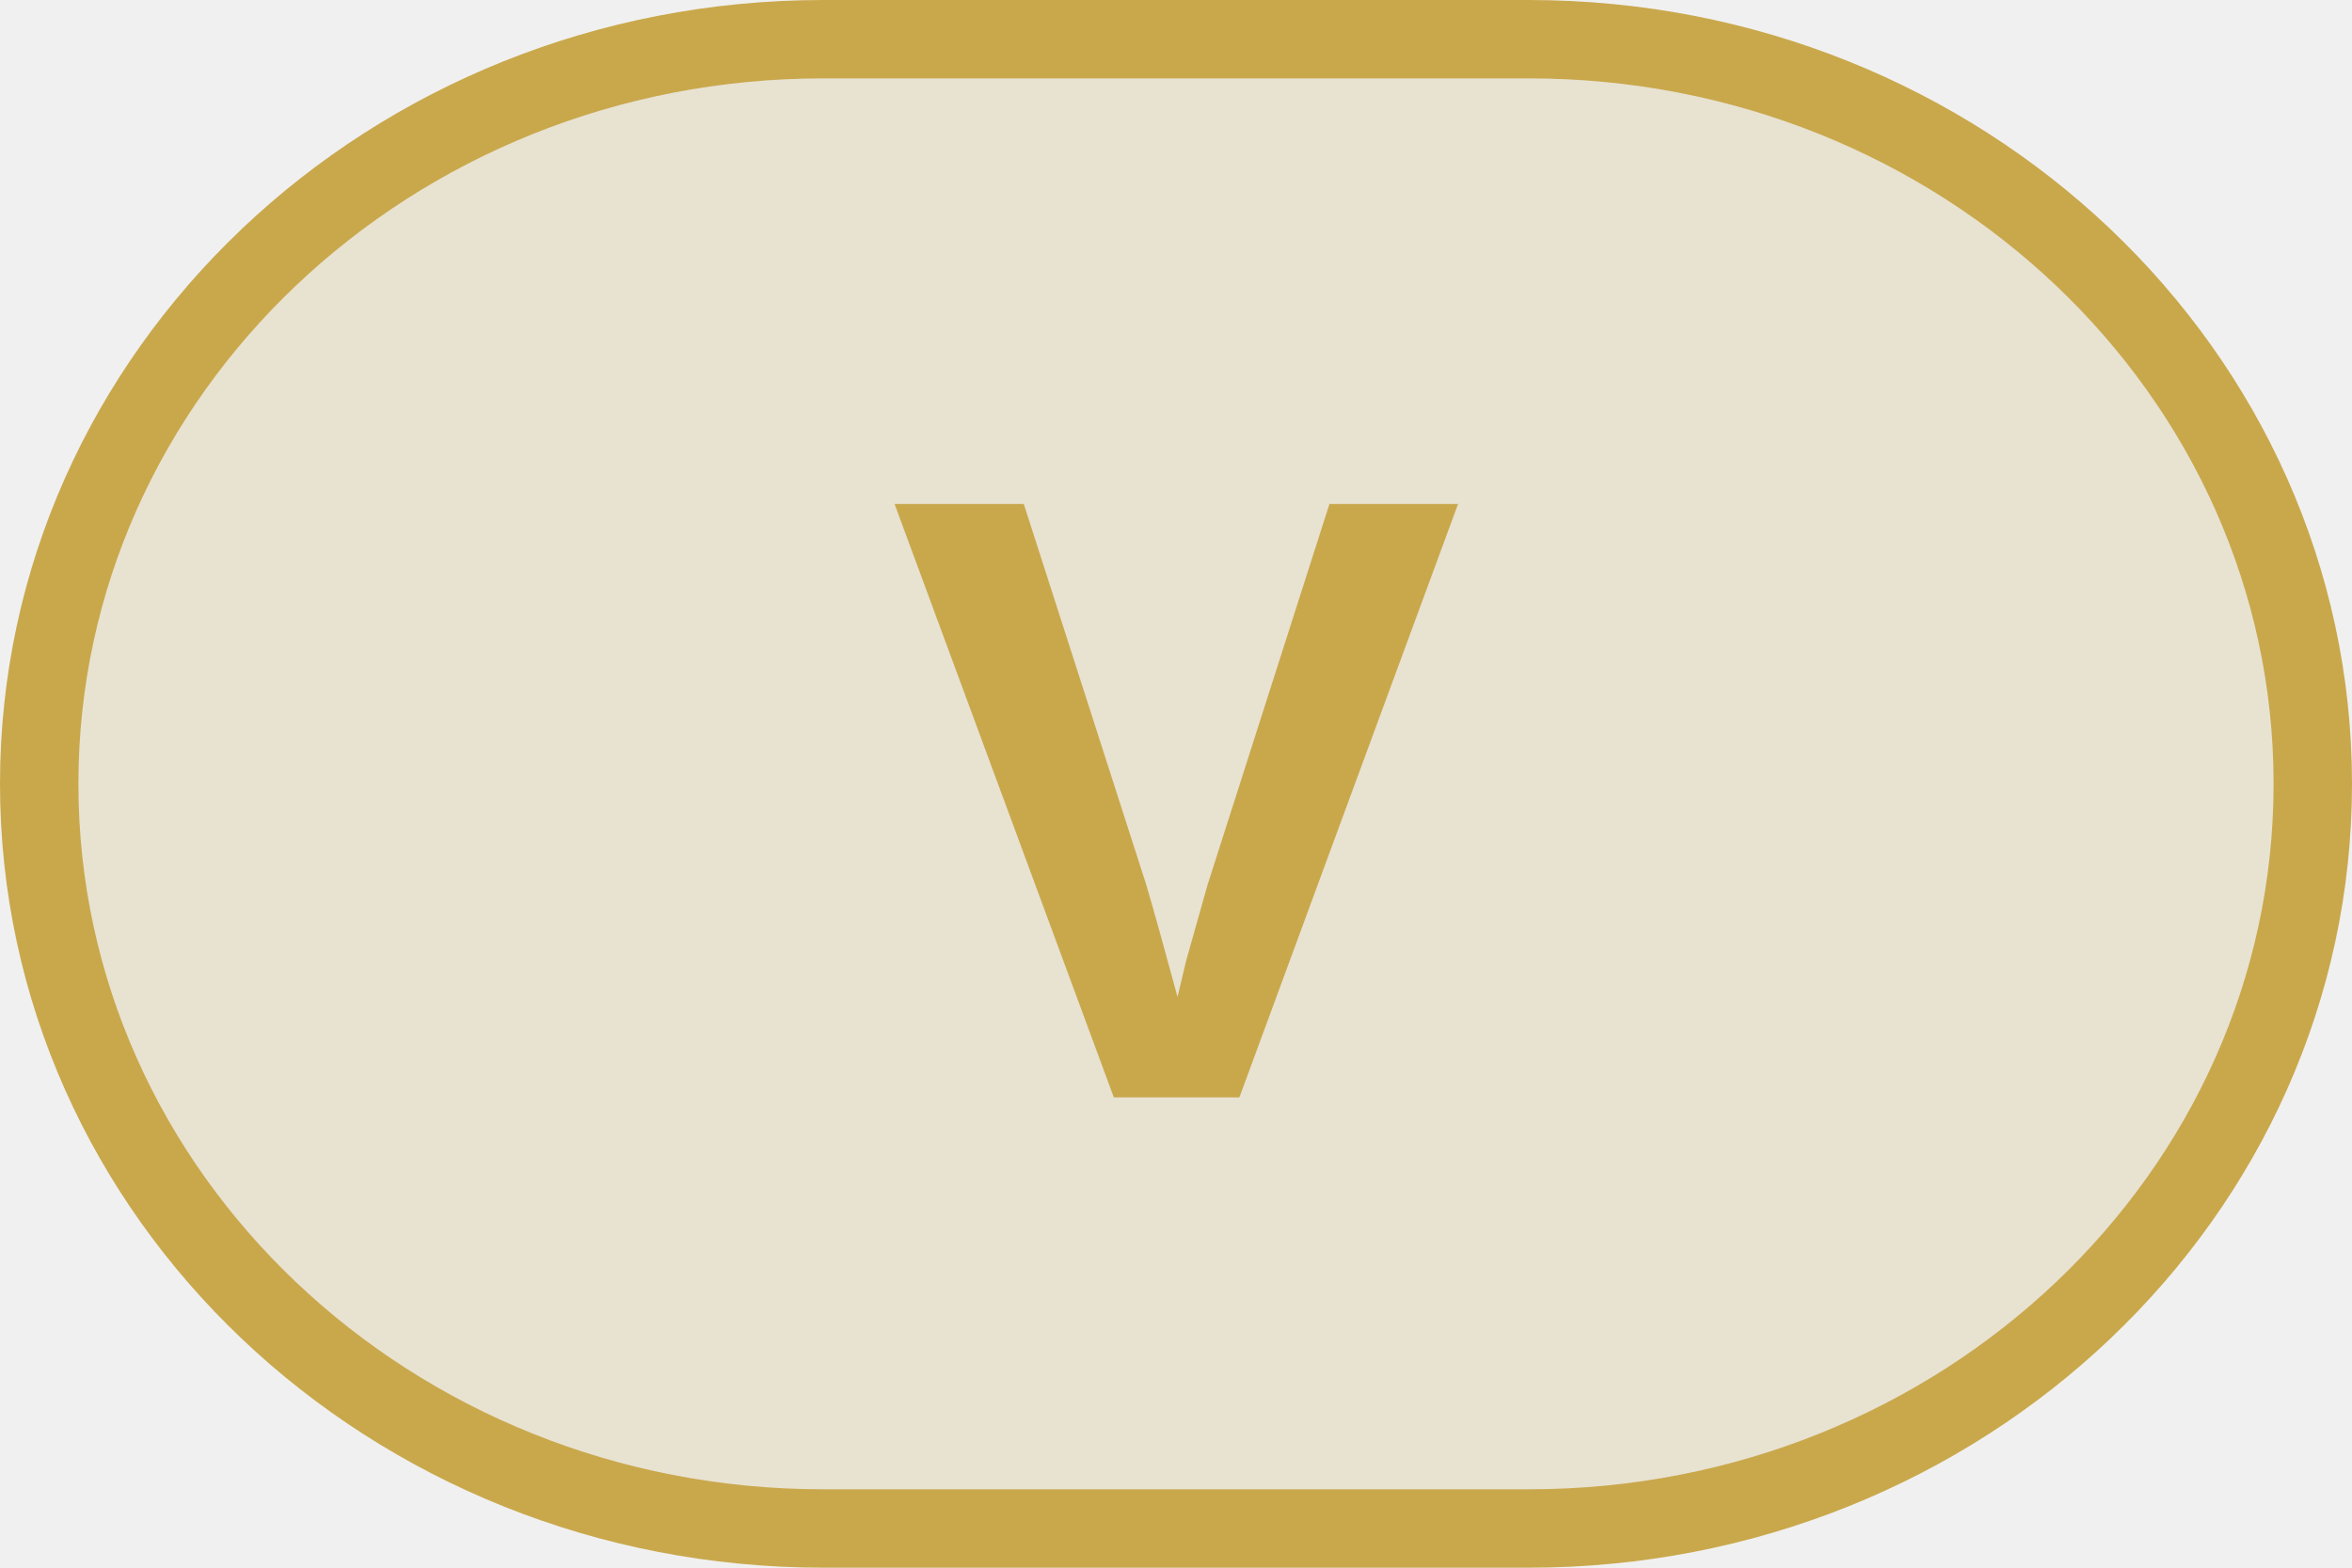
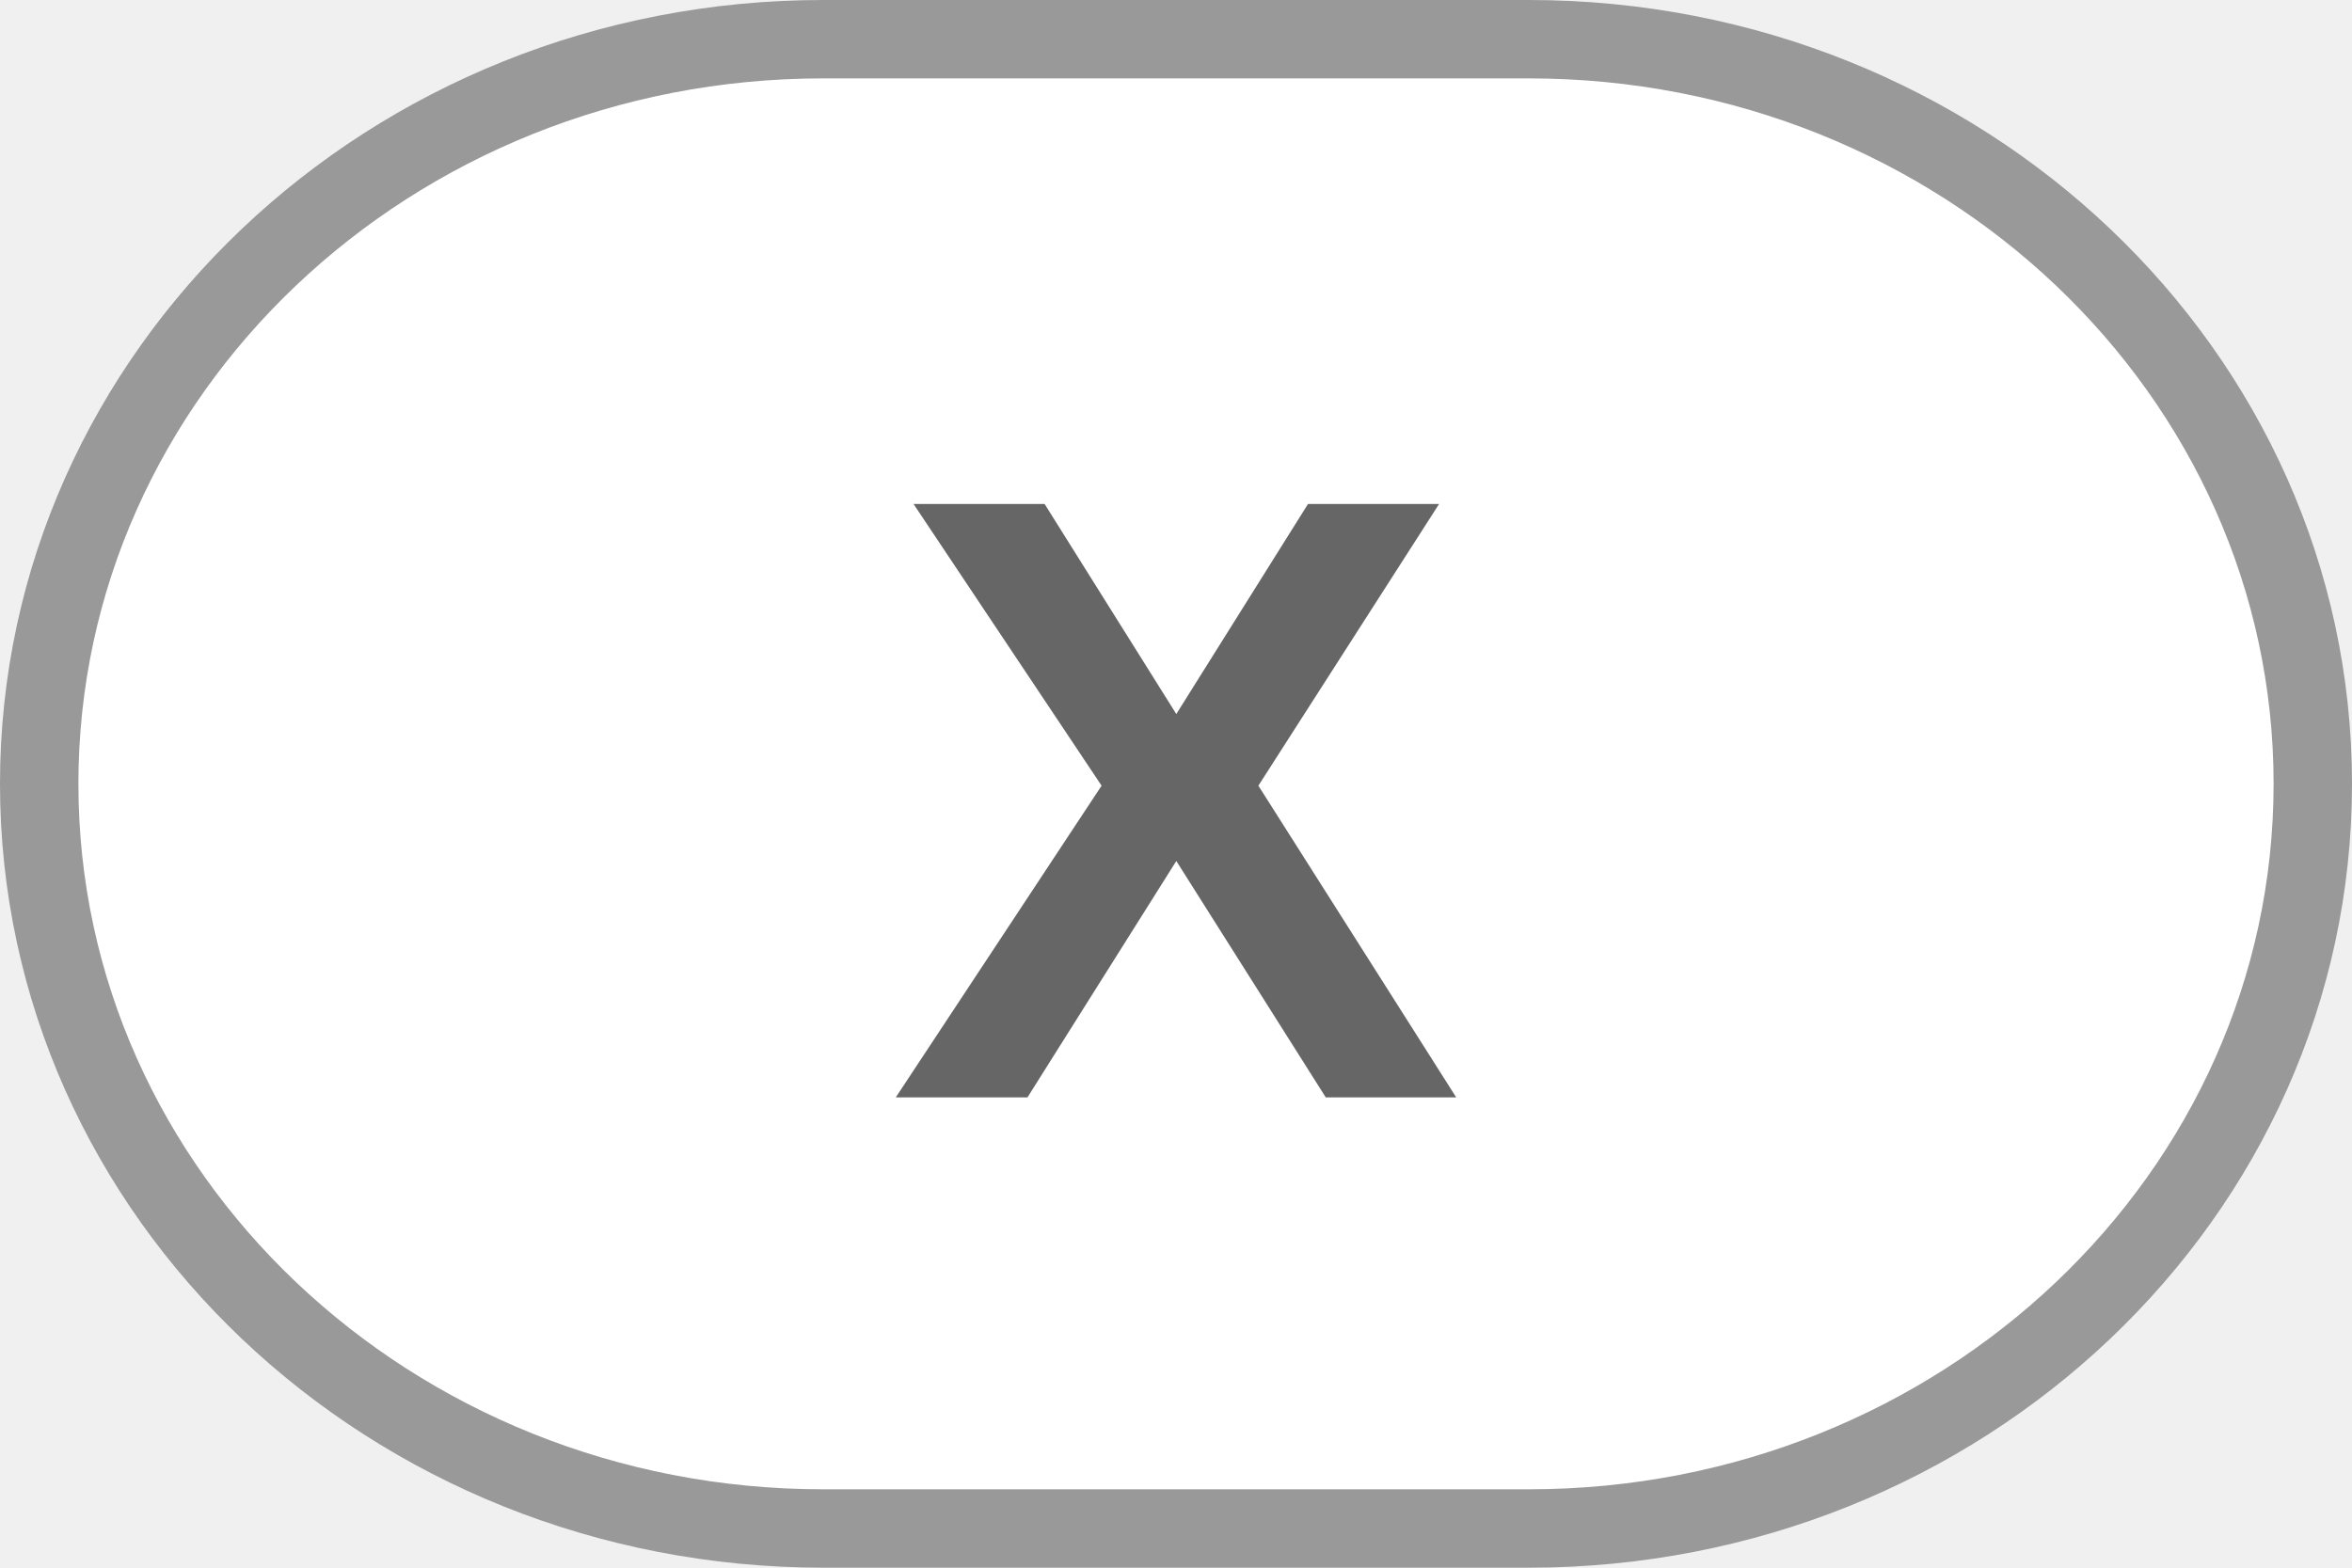
<svg xmlns="http://www.w3.org/2000/svg" viewBox="0 0 60 40">
-   <rect x="1" y="1" width="58" height="38" rx="20" fill="#C9A84C30" stroke="#C9A84C" stroke-width="2" />
-   <text x="30" y="28" font-family="Arial,sans-serif" font-size="22" font-weight="700" fill="#C9A84C" text-anchor="middle">V</text>
+   <rect x="1" y="1" width="58" height="38" rx="20" fill="#ffffff" stroke="#999" stroke-width="2" />
+   <text x="30" y="28" font-family="Arial,sans-serif" font-size="22" font-weight="700" fill="#666" text-anchor="middle">X</text>
</svg>
